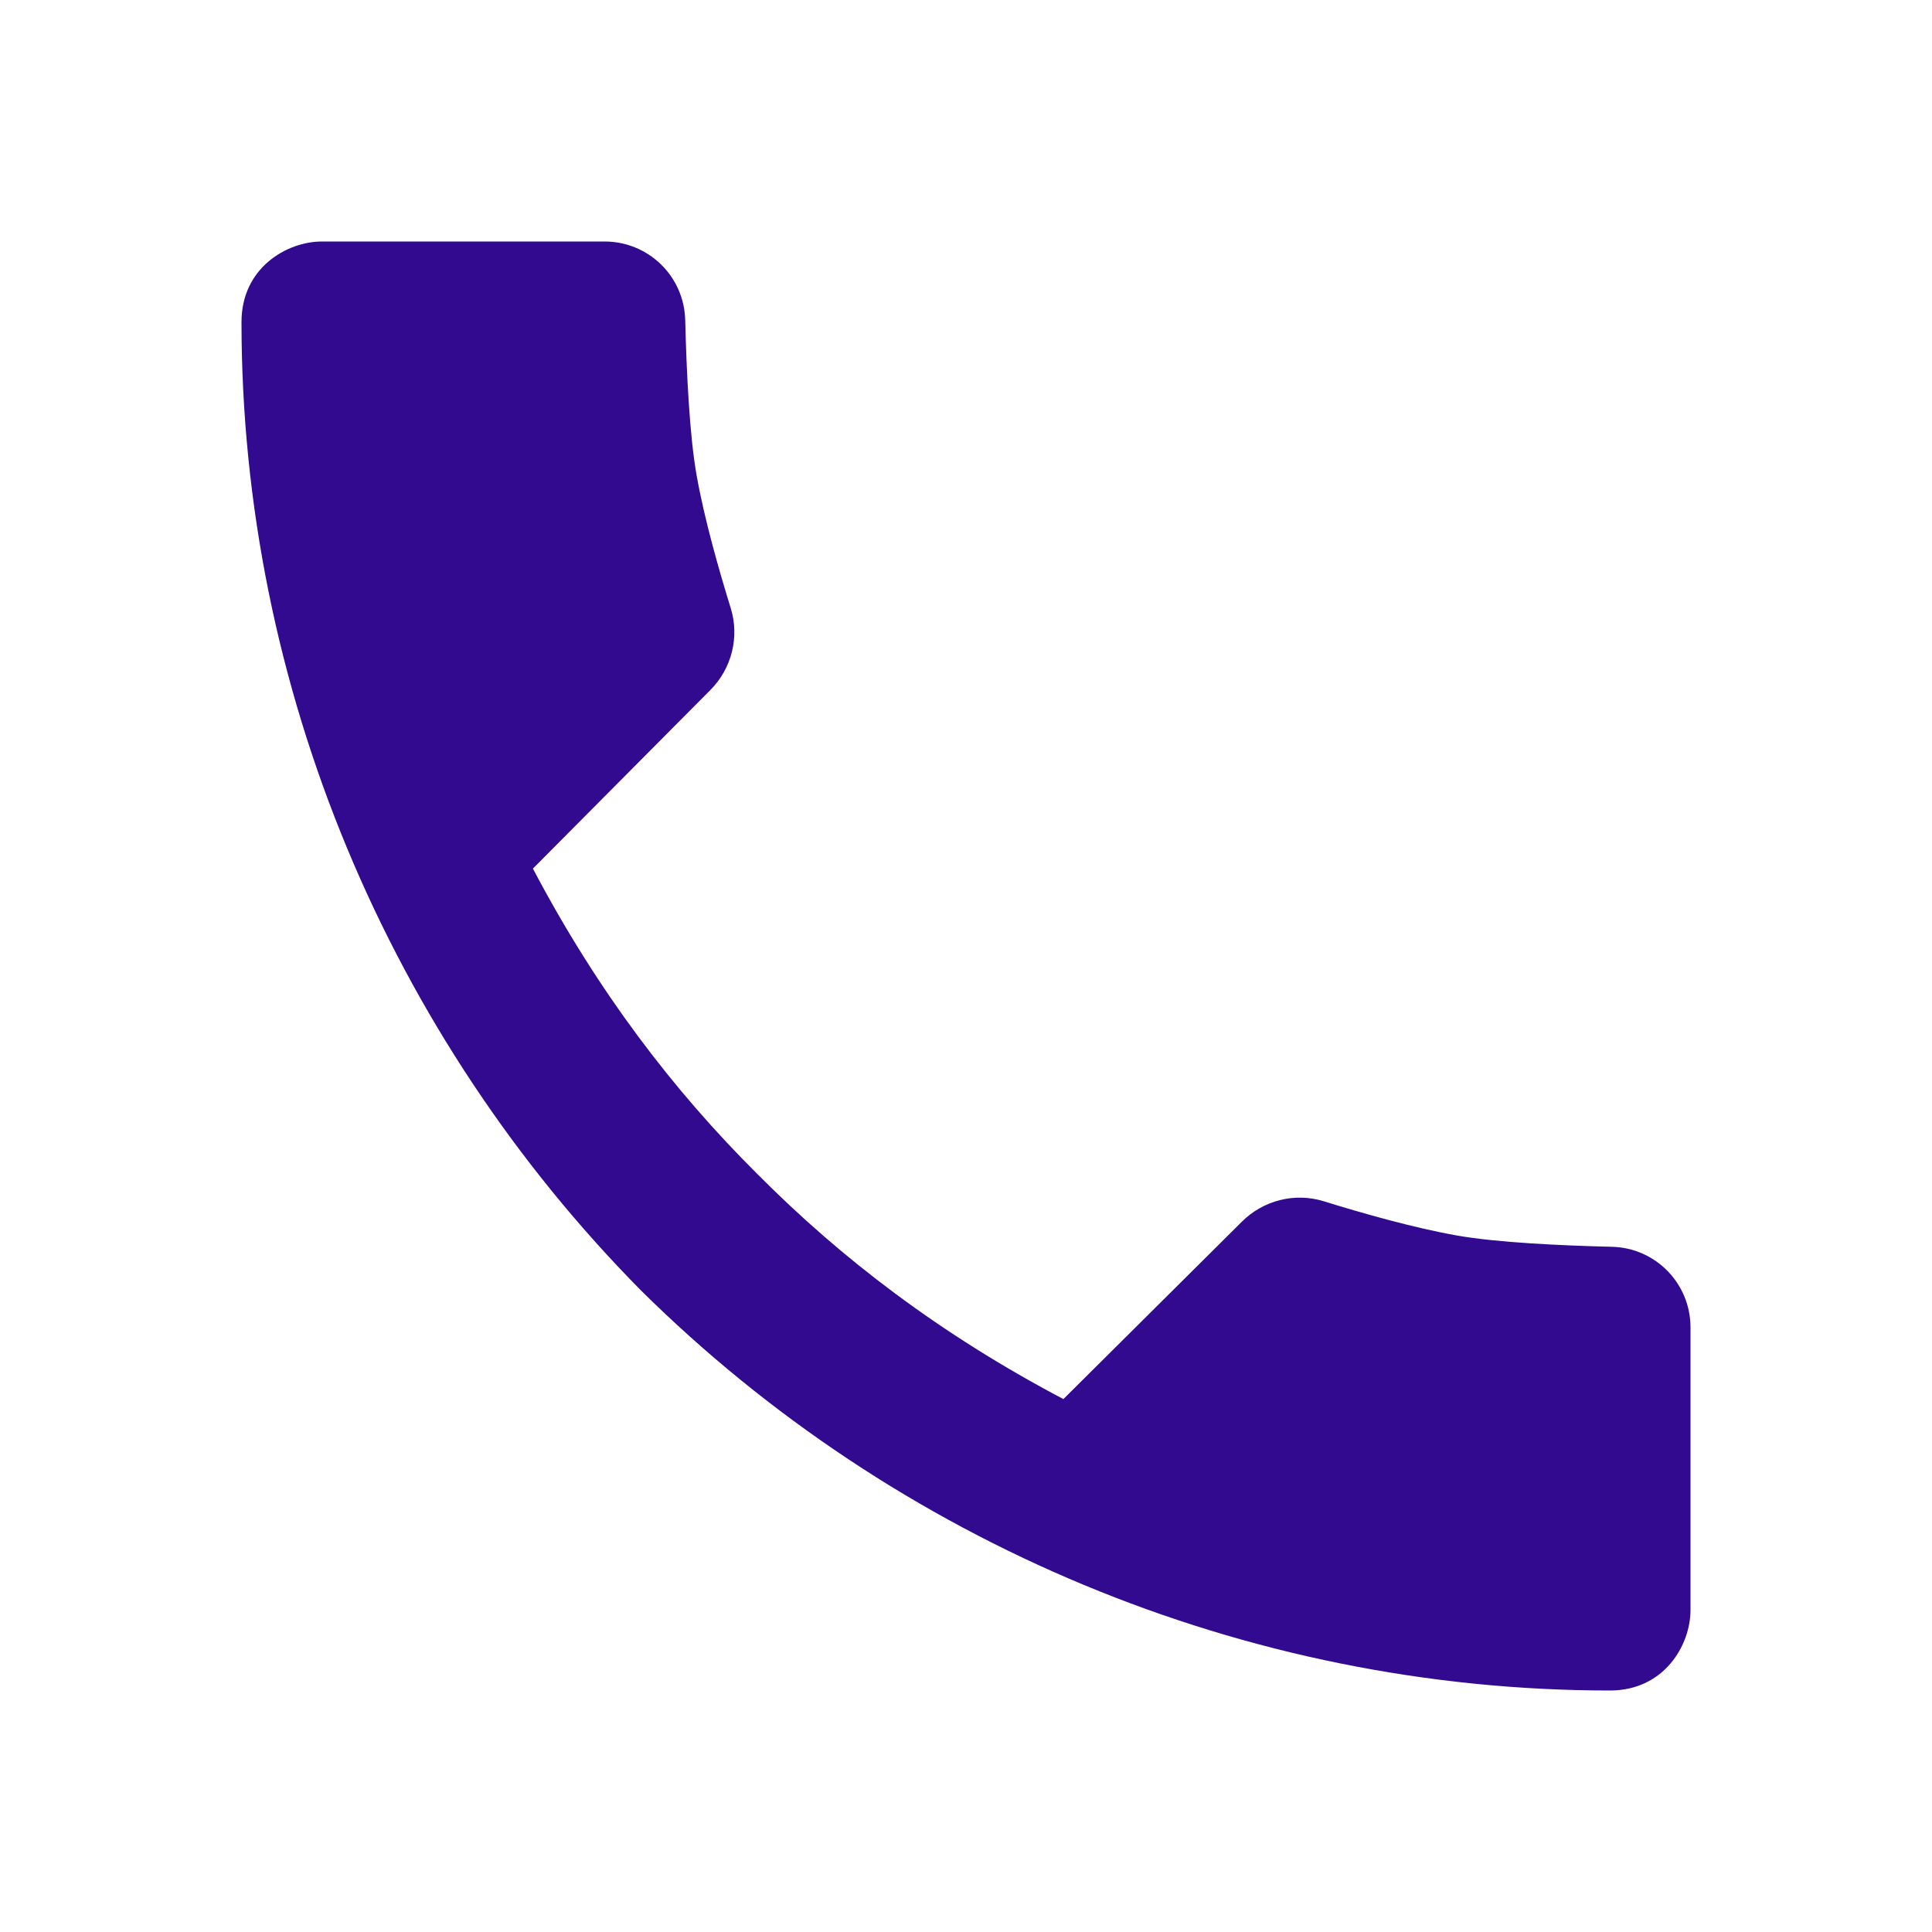
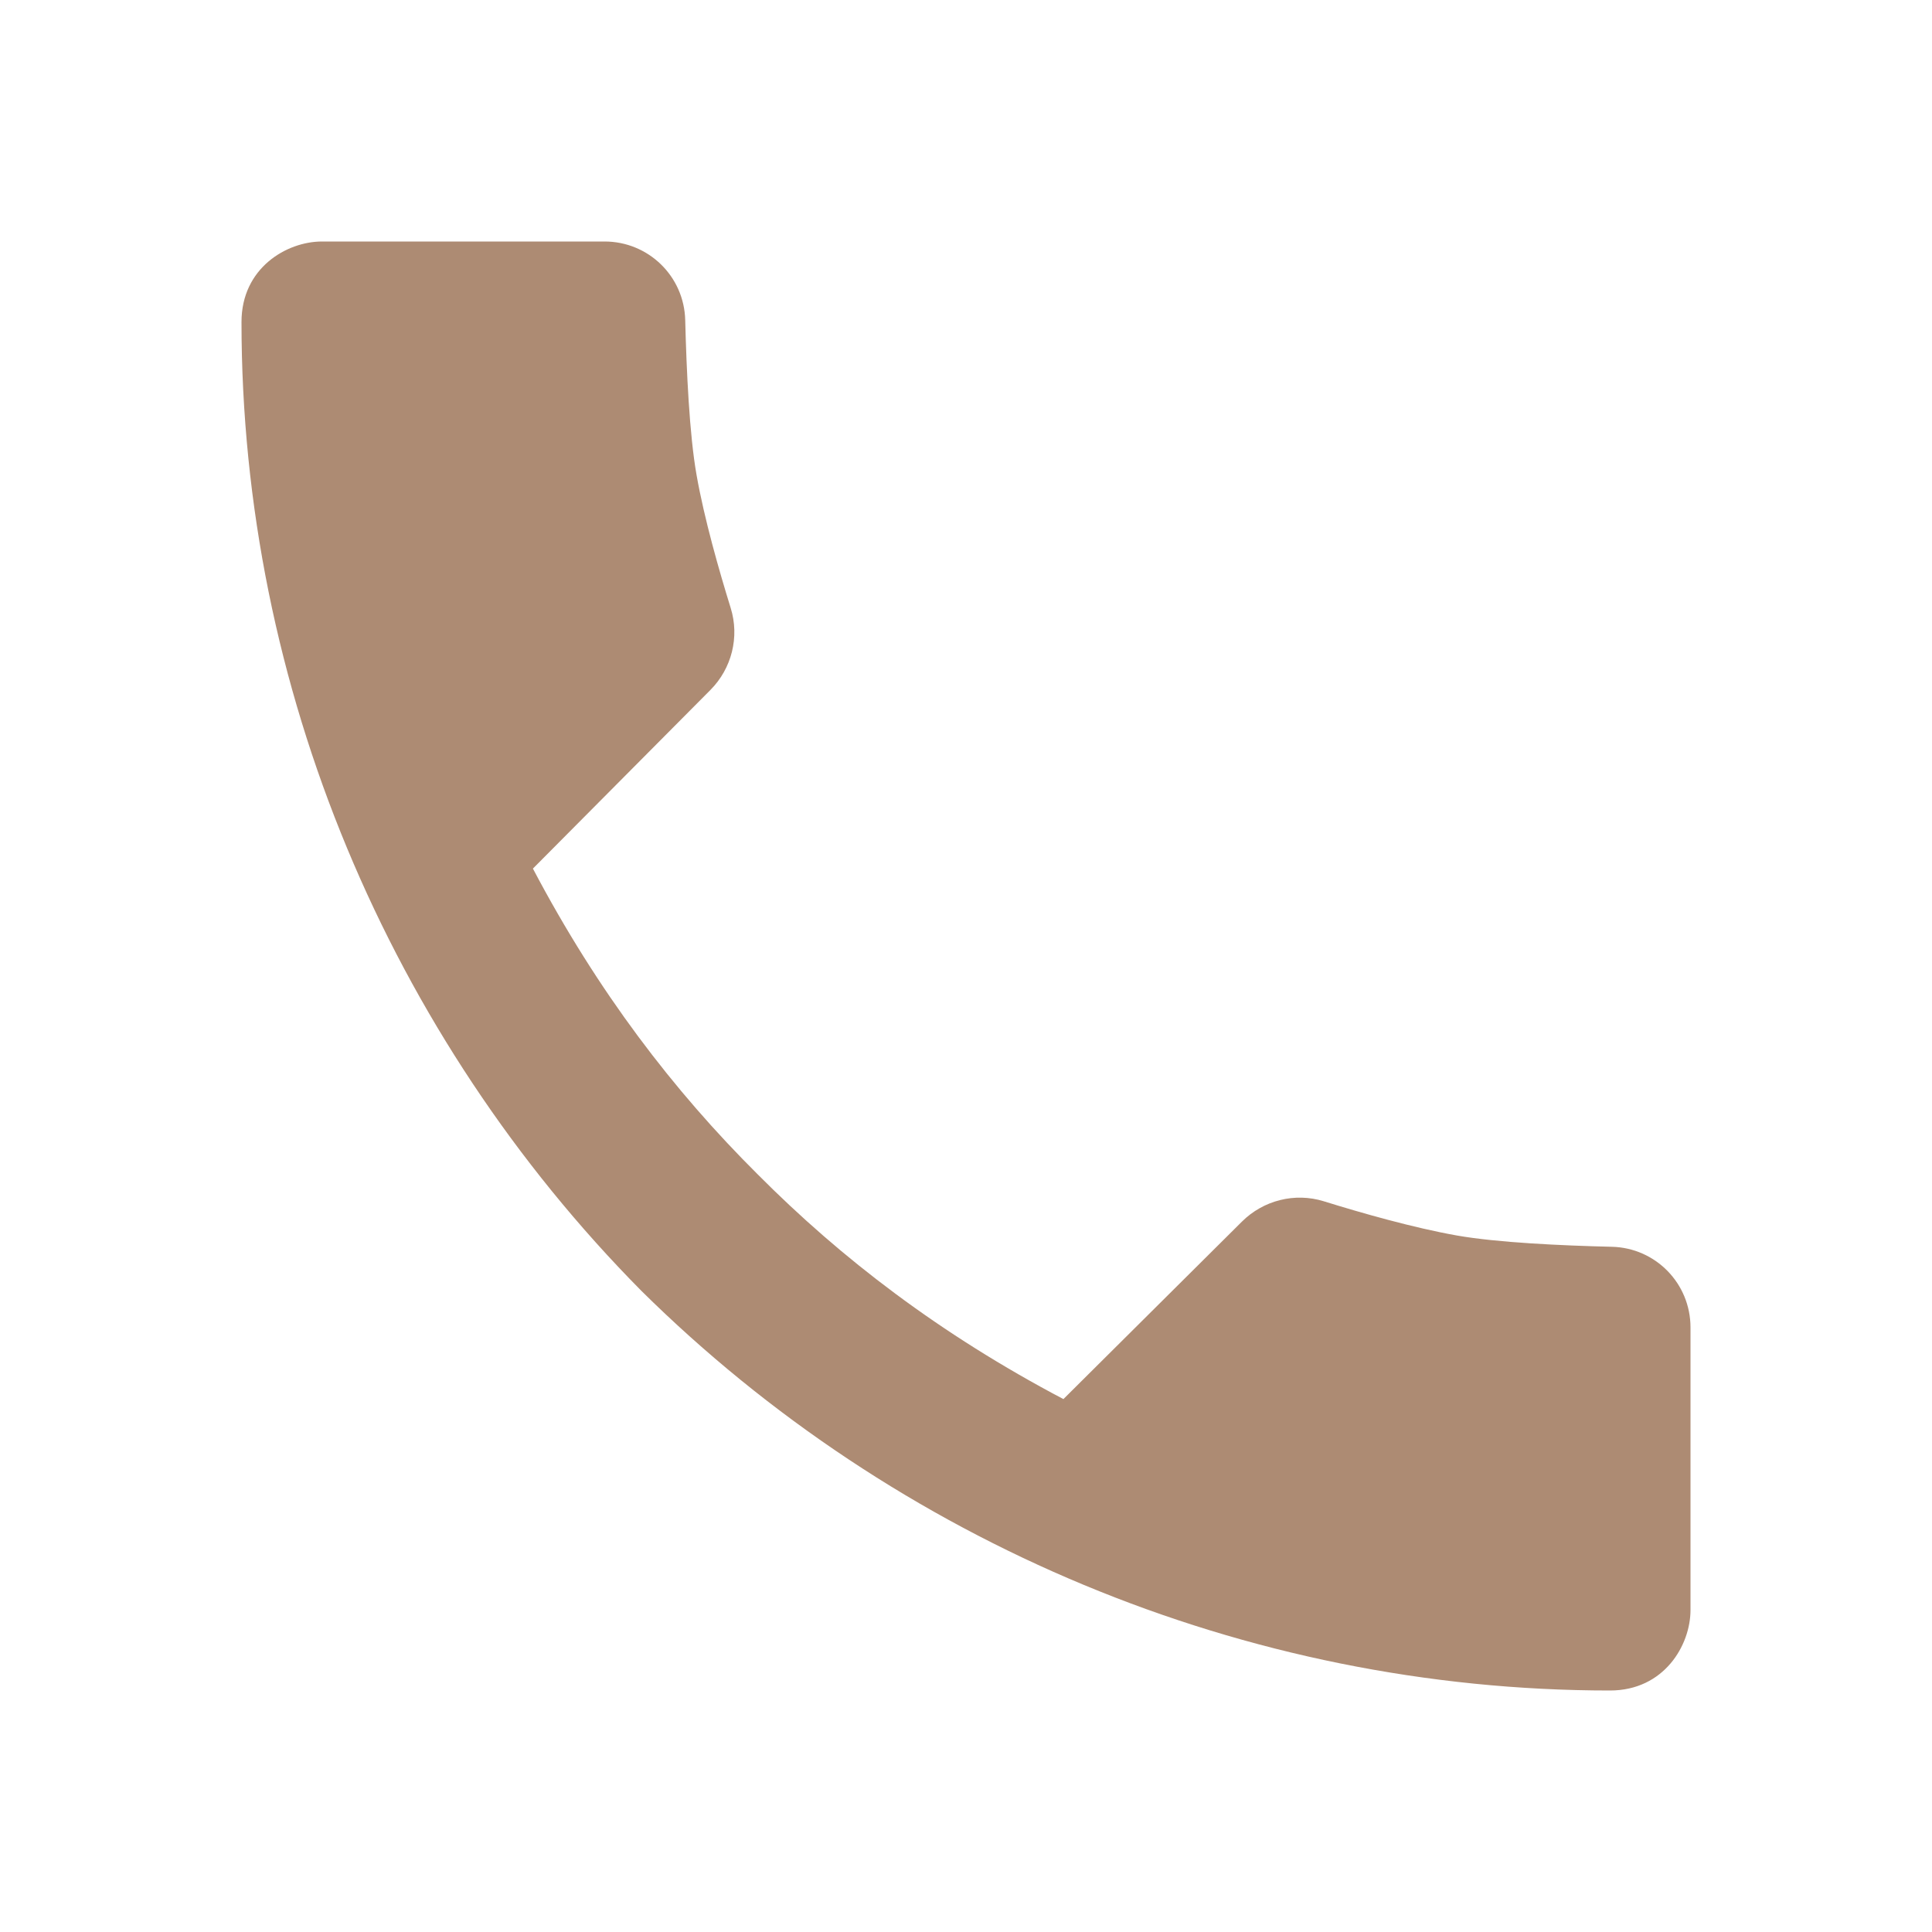
<svg xmlns="http://www.w3.org/2000/svg" width="24" height="24" viewBox="0 0 24 24" fill="none">
-   <path fill-rule="evenodd" clip-rule="evenodd" d="M18.099 15.348C18.6 15.436 19.393 15.473 20.023 15.488C20.568 15.501 21 15.945 21 16.49V20C21 20.438 20.672 21 20 21C15.461 21 11.126 19.16 7.966 16.034C4.84 12.874 3 8.539 3 4C3 3.328 3.562 3 4 3H7.51C8.055 3 8.499 3.432 8.512 3.977C8.528 4.607 8.564 5.4 8.653 5.901C8.748 6.443 8.935 7.095 9.077 7.553C9.189 7.913 9.09 8.305 8.824 8.572L6.62 10.79C7.427 12.322 8.367 13.549 9.412 14.588C10.451 15.633 11.678 16.573 13.21 17.38L15.427 15.176C15.694 14.91 16.086 14.811 16.446 14.923C16.905 15.066 17.557 15.252 18.099 15.348Z" fill="#310A90" />
+   <path fill-rule="evenodd" clip-rule="evenodd" d="M18.099 15.348C18.6 15.436 19.393 15.473 20.023 15.488C20.568 15.501 21 15.945 21 16.49V20C21 20.438 20.672 21 20 21C15.461 21 11.126 19.16 7.966 16.034C4.84 12.874 3 8.539 3 4C3 3.328 3.562 3 4 3H7.51C8.055 3 8.499 3.432 8.512 3.977C8.528 4.607 8.564 5.4 8.653 5.901C8.748 6.443 8.935 7.095 9.077 7.553C9.189 7.913 9.09 8.305 8.824 8.572L6.62 10.79C7.427 12.322 8.367 13.549 9.412 14.588C10.451 15.633 11.678 16.573 13.21 17.38L15.427 15.176C15.694 14.91 16.086 14.811 16.446 14.923C16.905 15.066 17.557 15.252 18.099 15.348Z" fill="#AD8B73" />
</svg>
